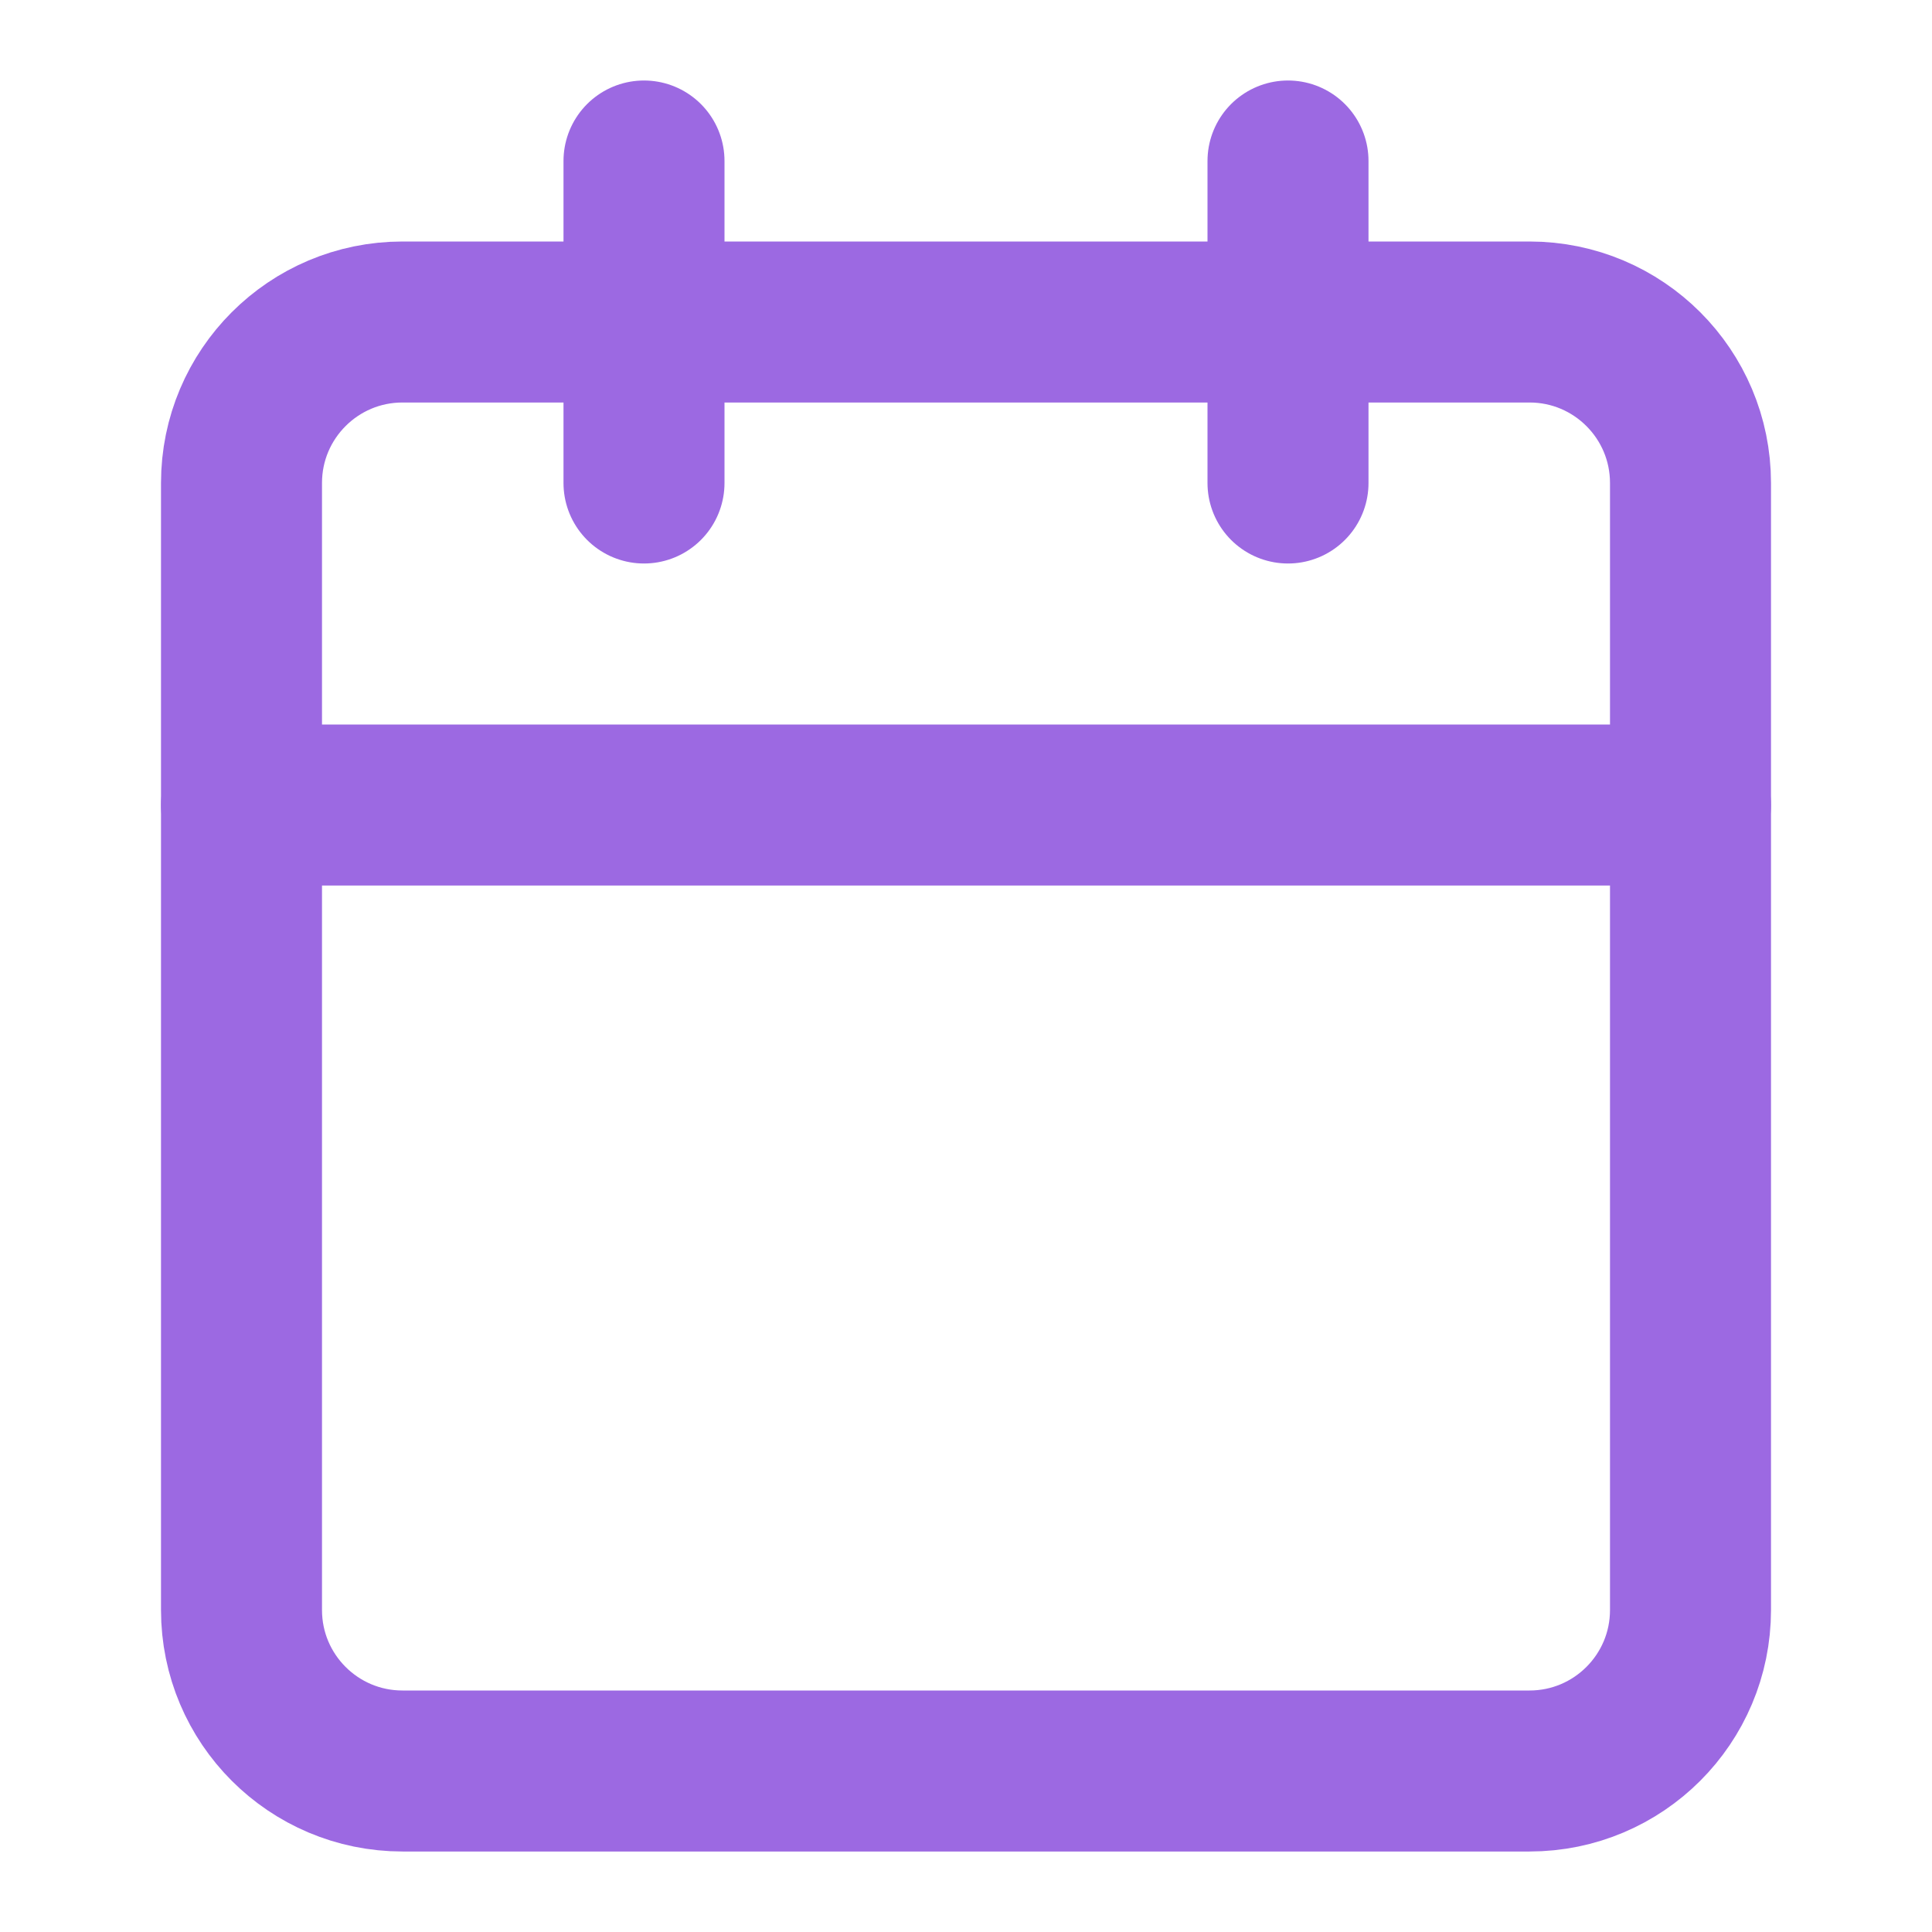
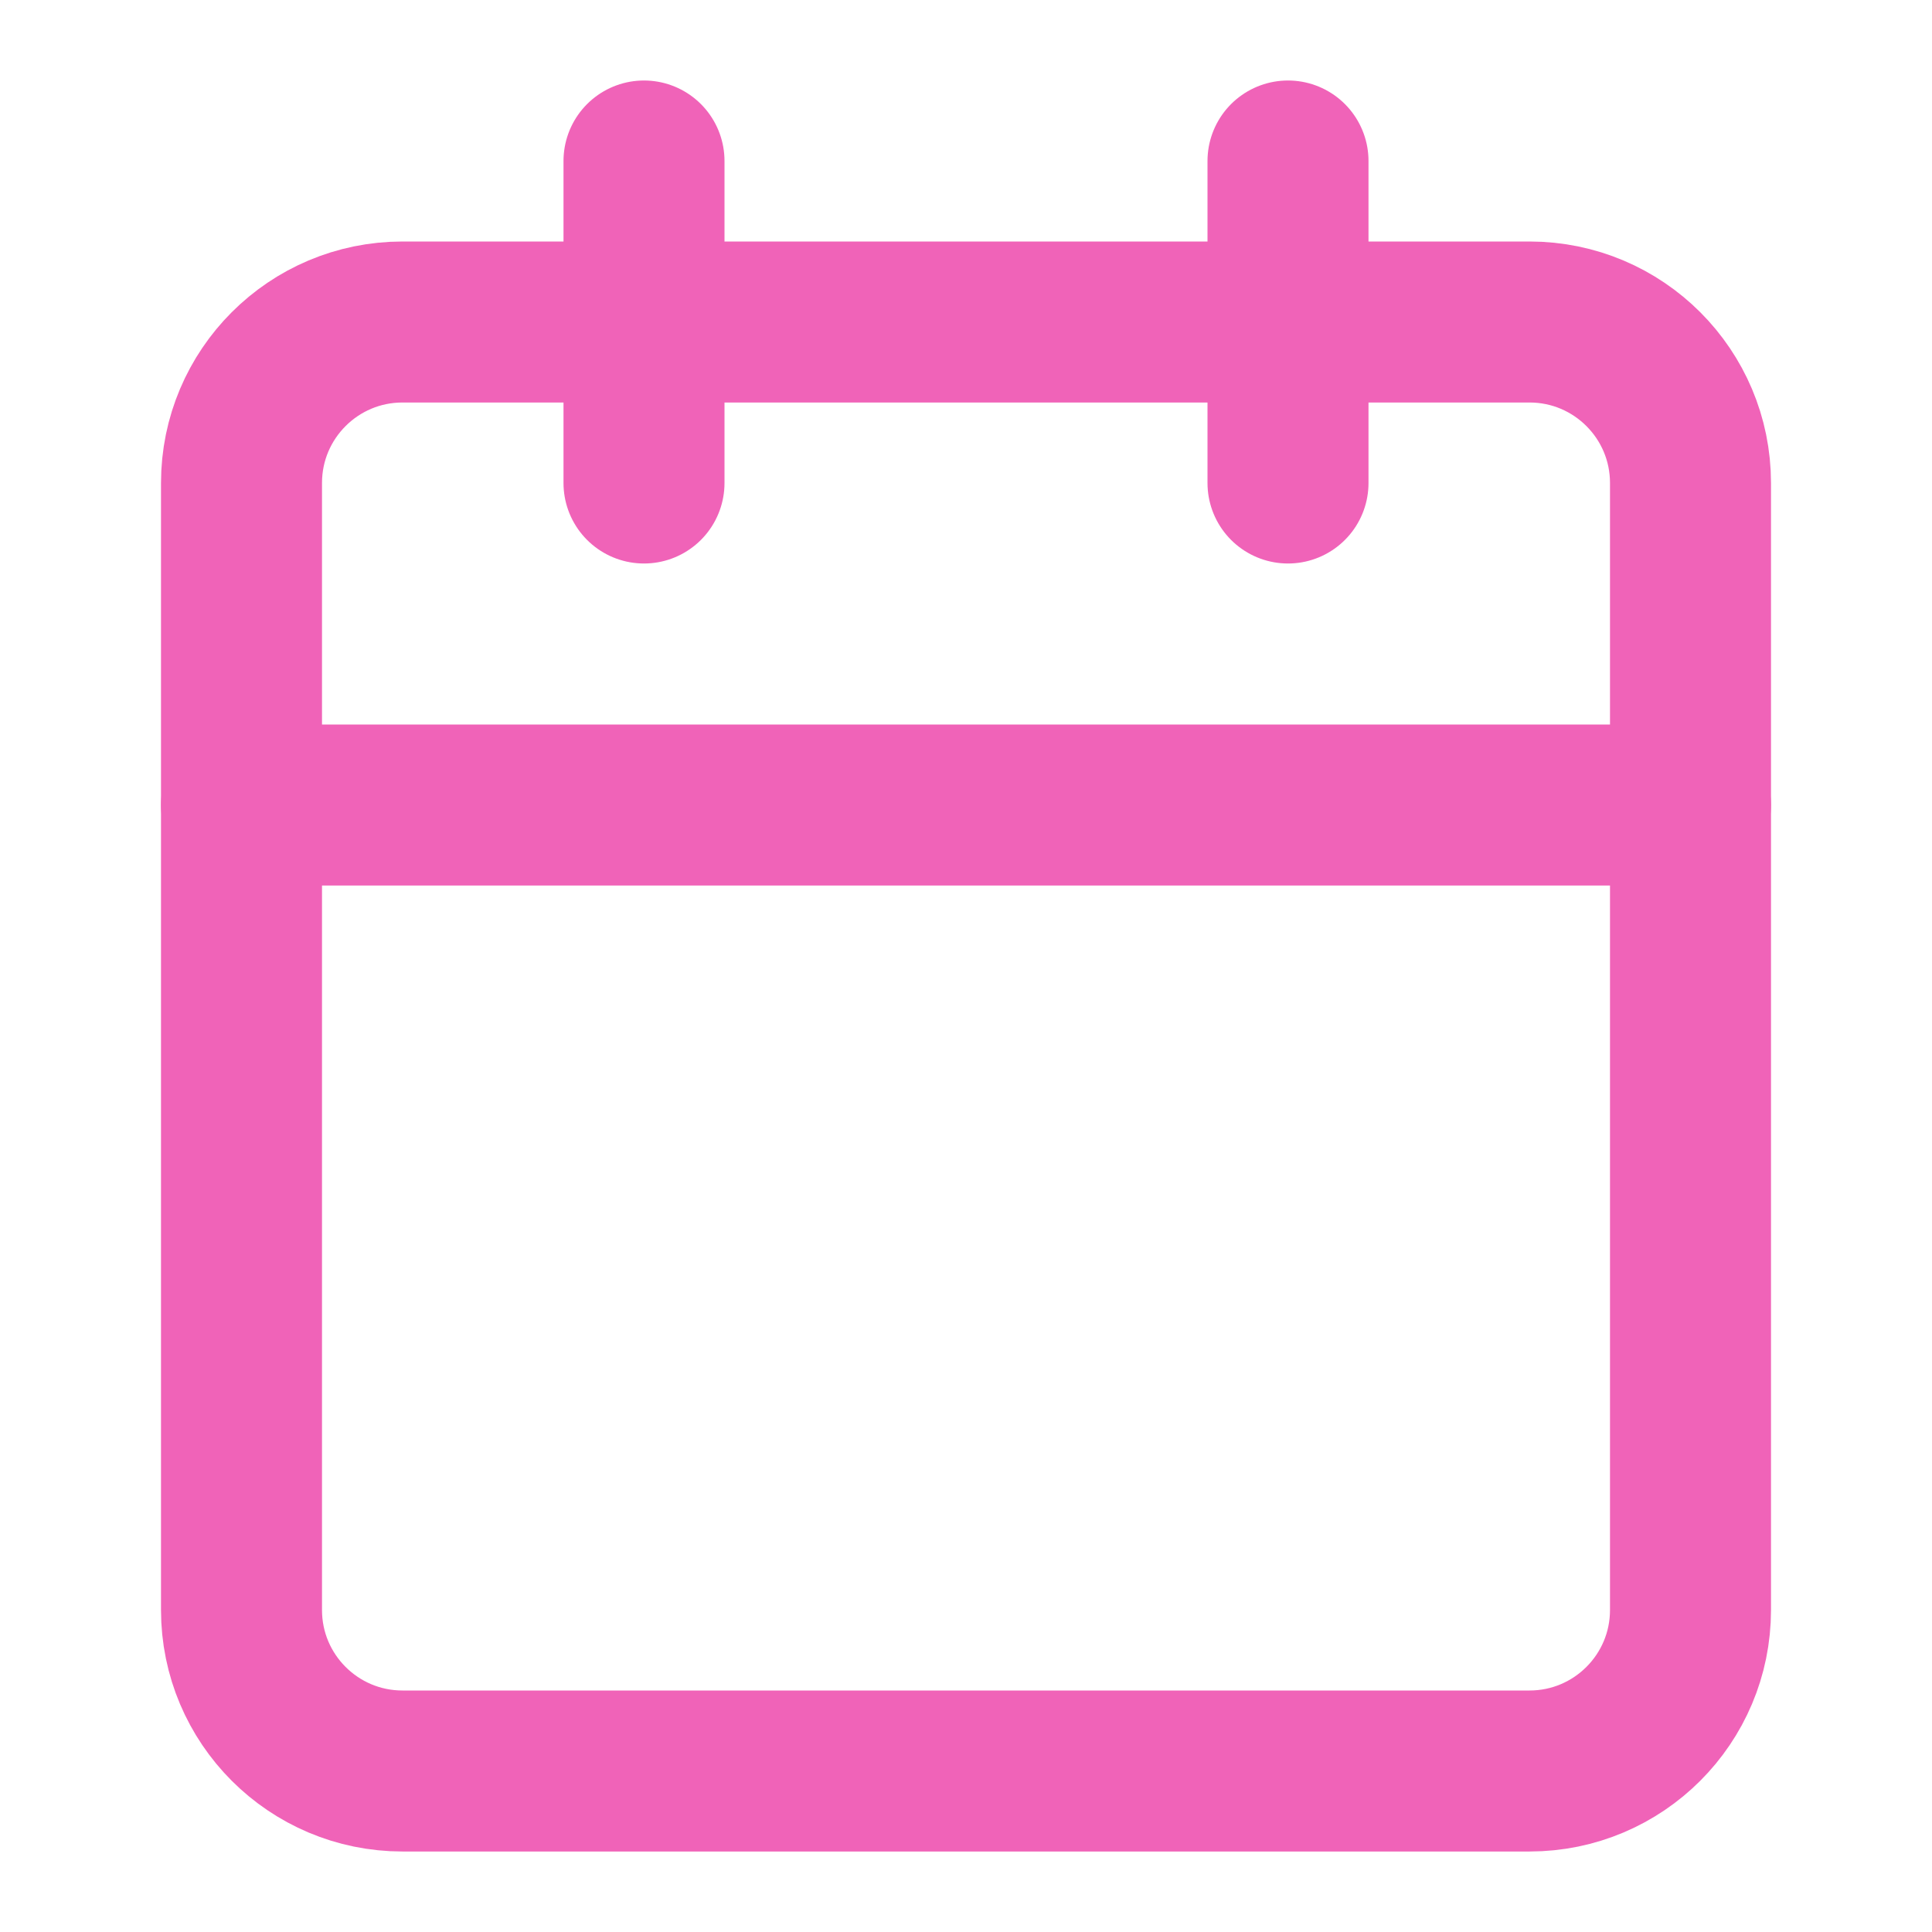
<svg xmlns="http://www.w3.org/2000/svg" fill="none" height="24" stroke="currentColor" stroke-linecap="round" stroke-linejoin="round" stroke-width="2" width="24" style="">
  <rect id="backgroundrect" width="100%" height="100%" x="0" y="0" fill="none" stroke="none" />
  <g class="currentLayer" style="">
-     <rect height="18" rx="2" ry="2" width="18" x="3" y="4" id="svg_1" class="" stroke-opacity="1" stroke="#9c69e2" />
-     <line x1="16" x2="16" y1="2" y2="6" id="svg_2" class="" stroke-opacity="1" stroke="#9c69e2" />
-     <line x1="8" x2="8" y1="2" y2="6" id="svg_3" class="" stroke-opacity="1" stroke="#9c69e2" />
-     <line x1="3" x2="21" y1="10" y2="10" id="svg_4" class="" stroke="#9c69e2" stroke-opacity="1" />
+     <rect height="18" rx="2" ry="2" width="18" x="3" y="4" id="svg_1" class="" stroke-opacity="1" stroke="#f063b8" />
+     <line x1="16" x2="16" y1="2" y2="6" id="svg_2" class="" stroke-opacity="1" stroke="#f063b8" />
+     <line x1="8" x2="8" y1="2" y2="6" id="svg_3" class="" stroke-opacity="1" stroke="#f063b8" />
+     <line x1="3" x2="21" y1="10" y2="10" id="svg_4" class="" stroke="#f063b8" stroke-opacity="1" />
  </g>
</svg>
